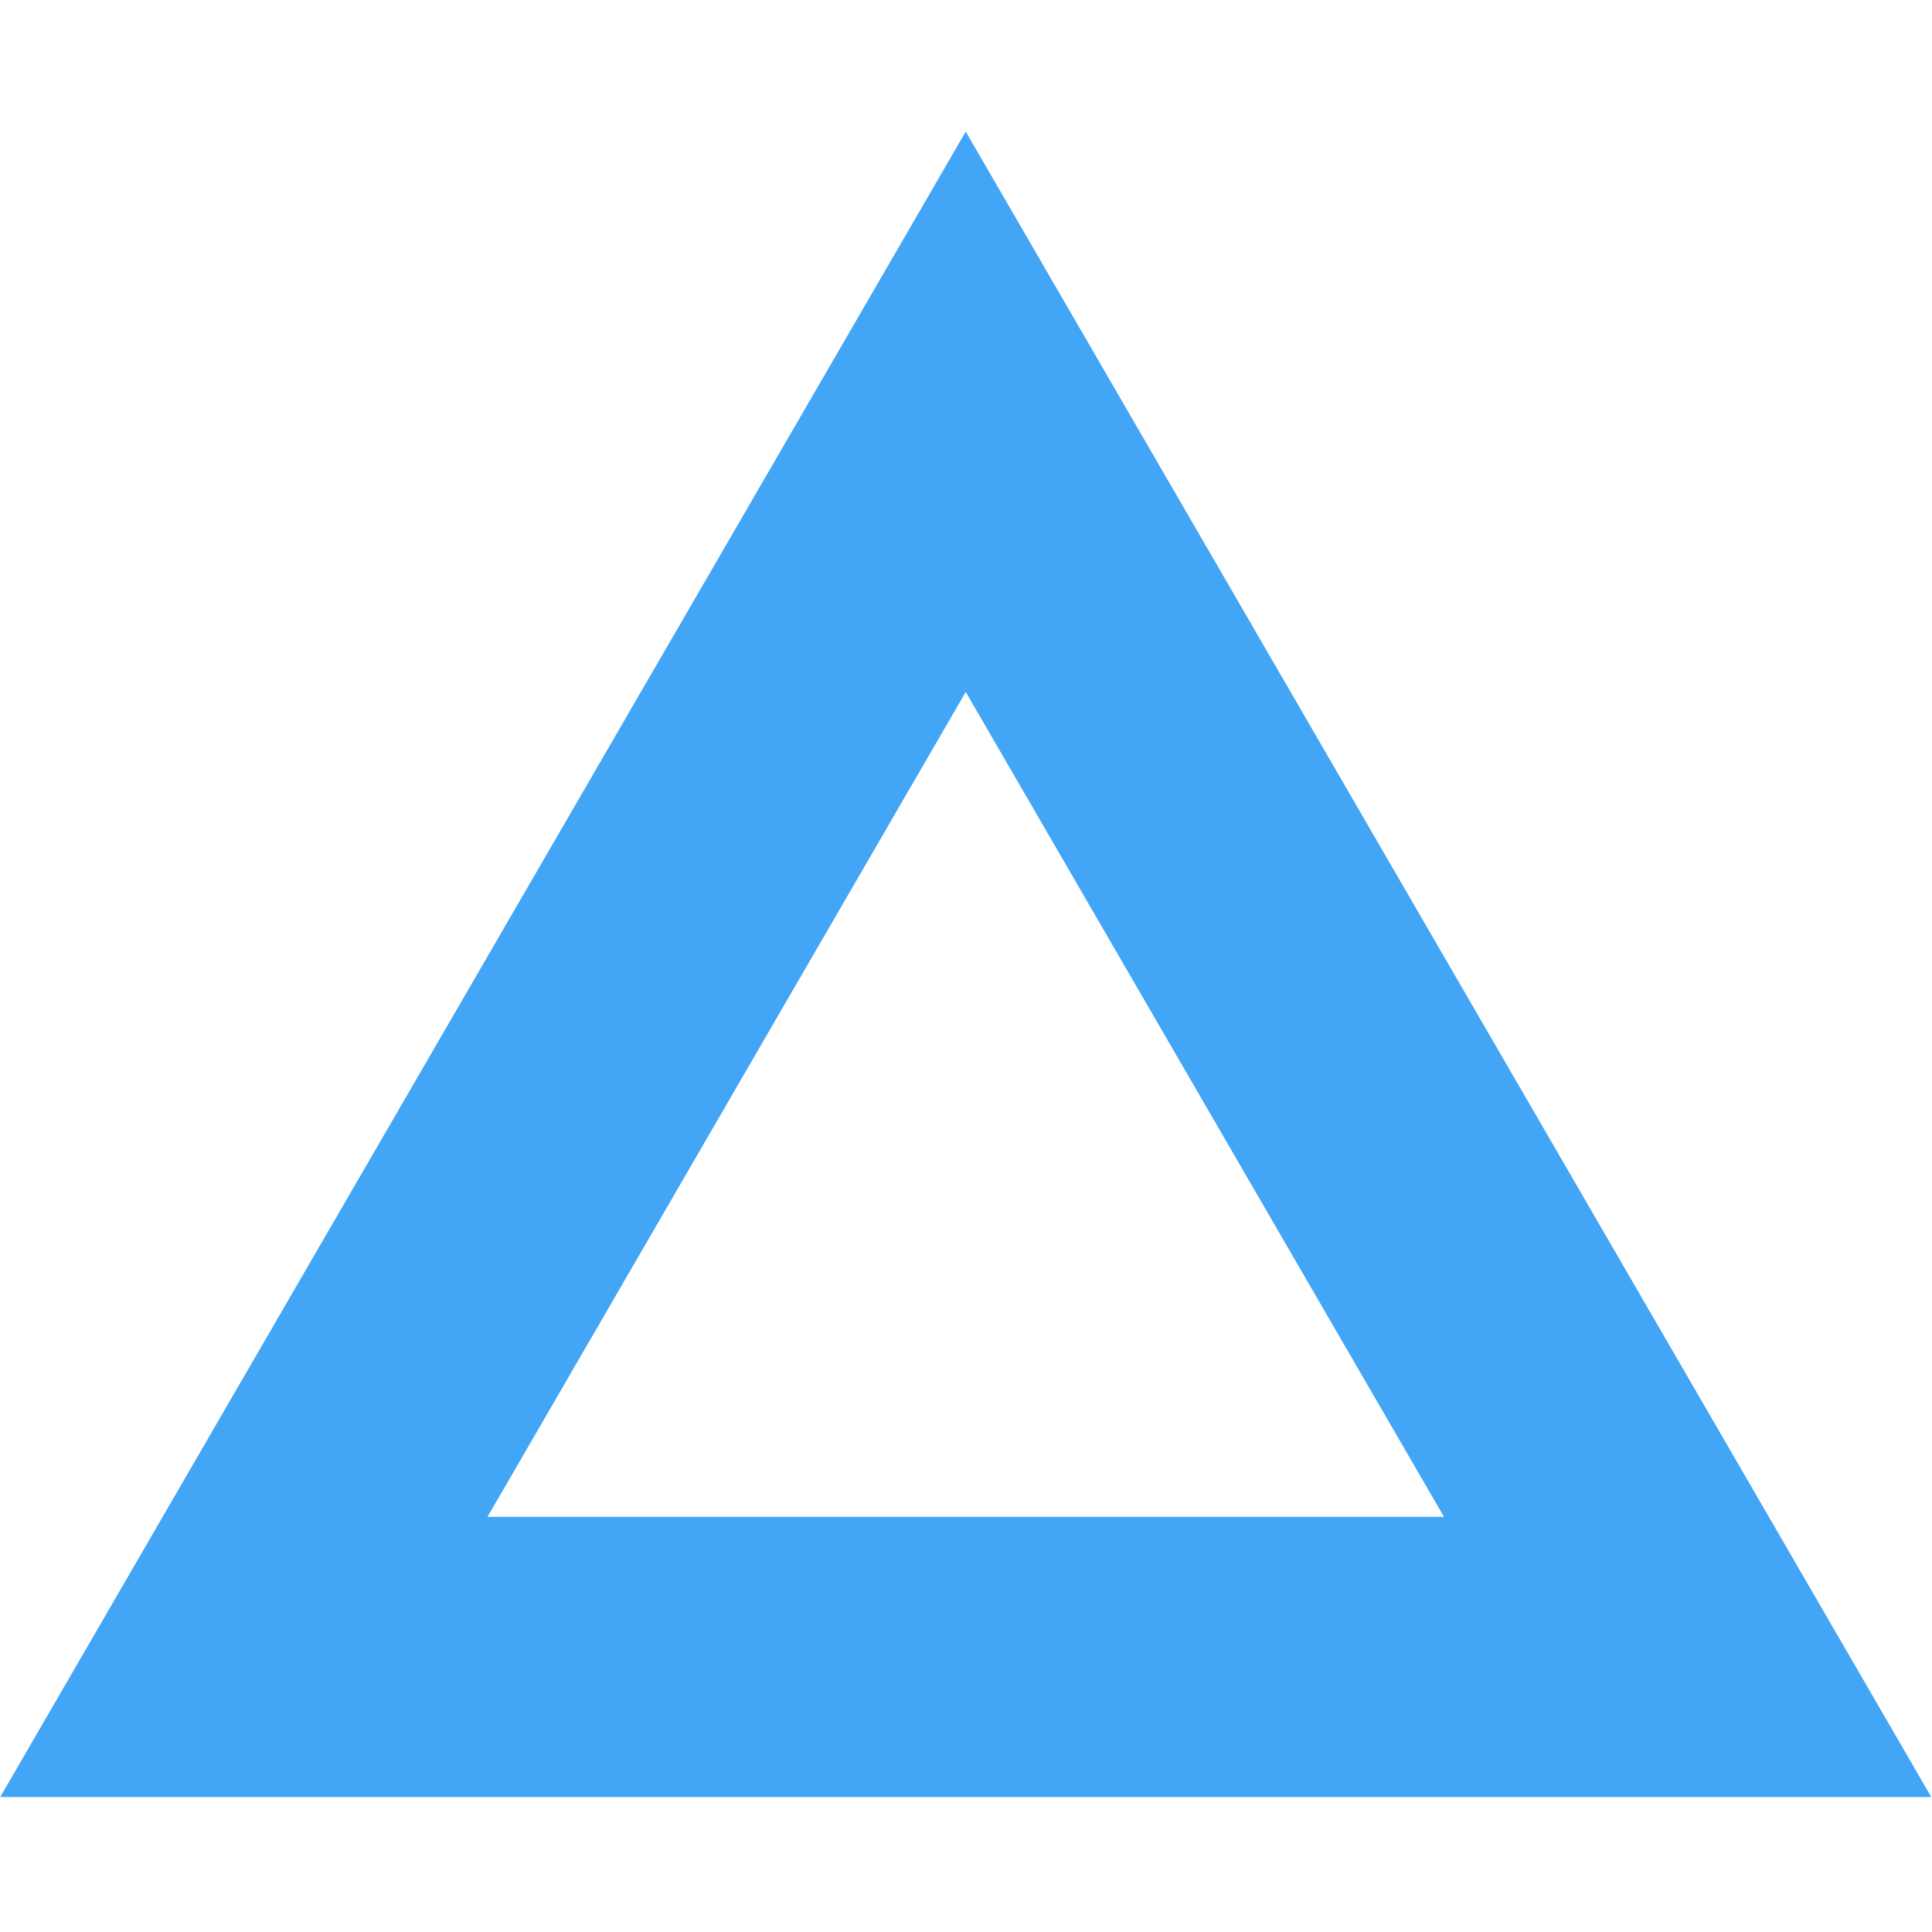
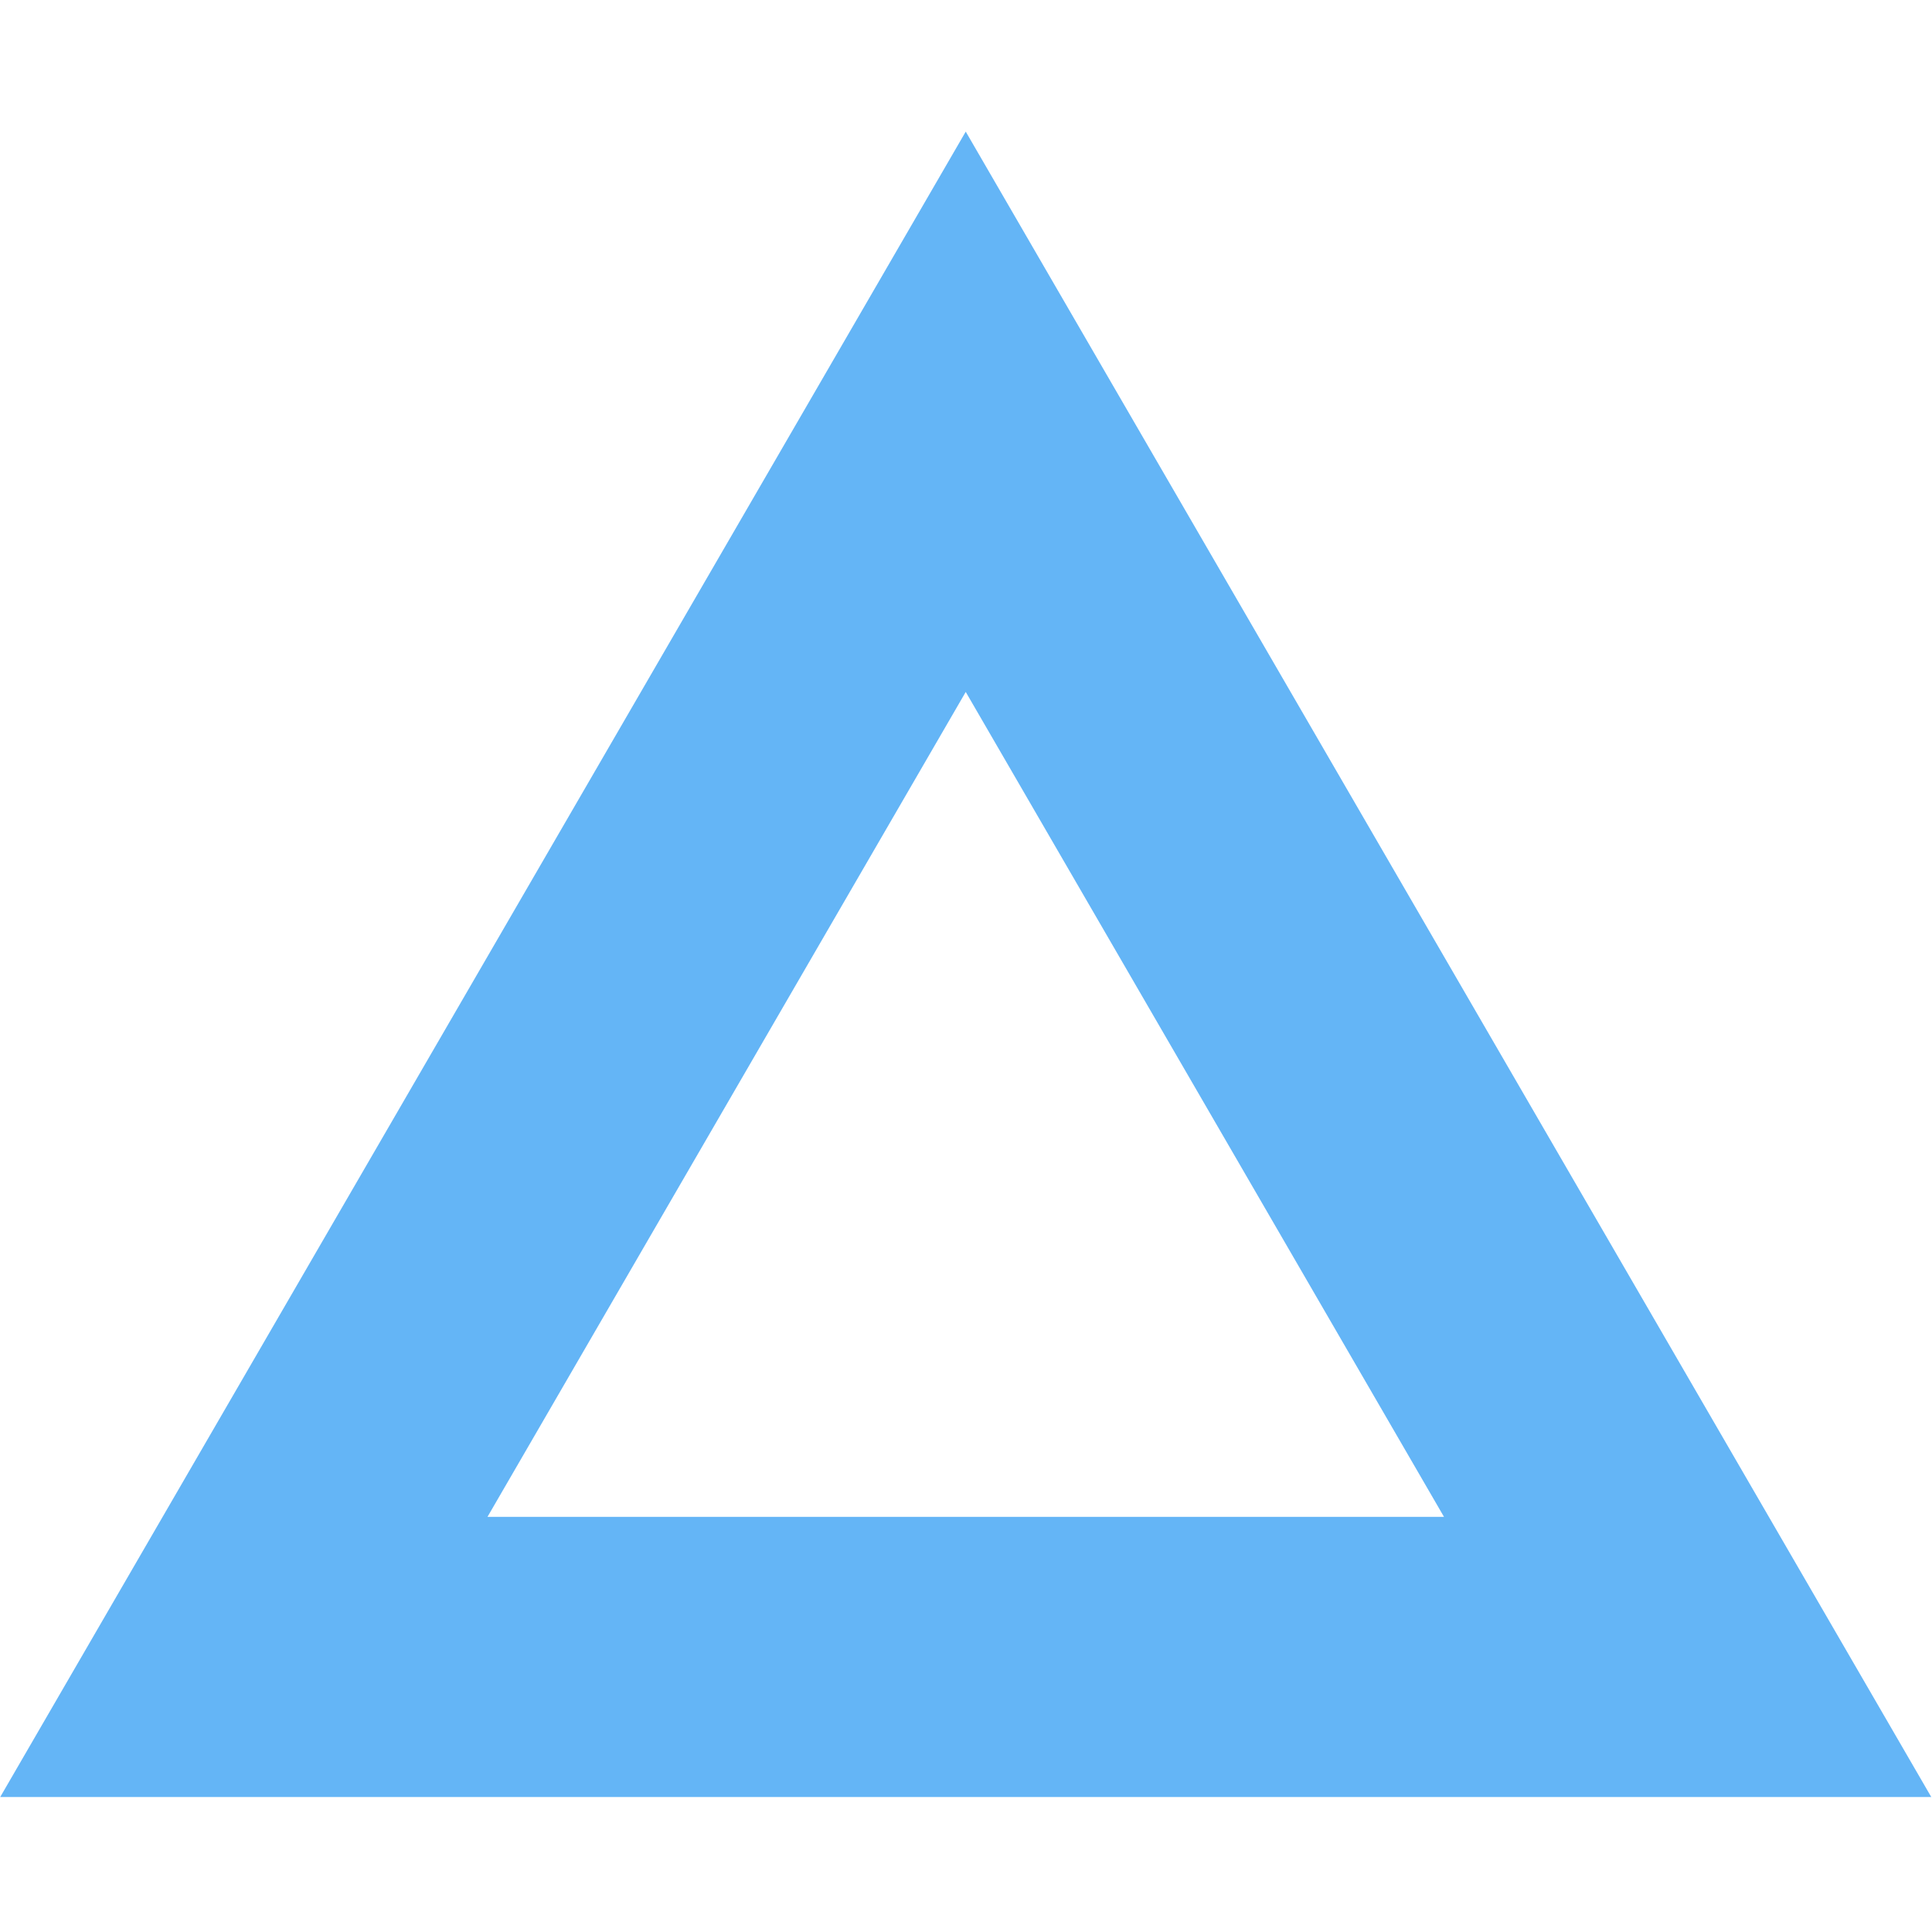
<svg xmlns="http://www.w3.org/2000/svg" width="10" height="10" version="1.1" viewBox="0 0 2.646 2.646">
-   <path transform="matrix(.97792 0 0 .97392 .043524 .13543)" d="m2.319 2.191-2.022-1e-7 1.011-1.751z" fill="none" stroke="#42a5f5" stroke-linecap="round" stroke-width=".394" />
+   <path transform="matrix(.97792 0 0 .97392 .043524 .13543)" d="m2.319 2.191-2.022-1e-7 1.011-1.751z" fill="none" stroke="#64b5f6" stroke-linecap="round" stroke-width=".394" />
</svg>
